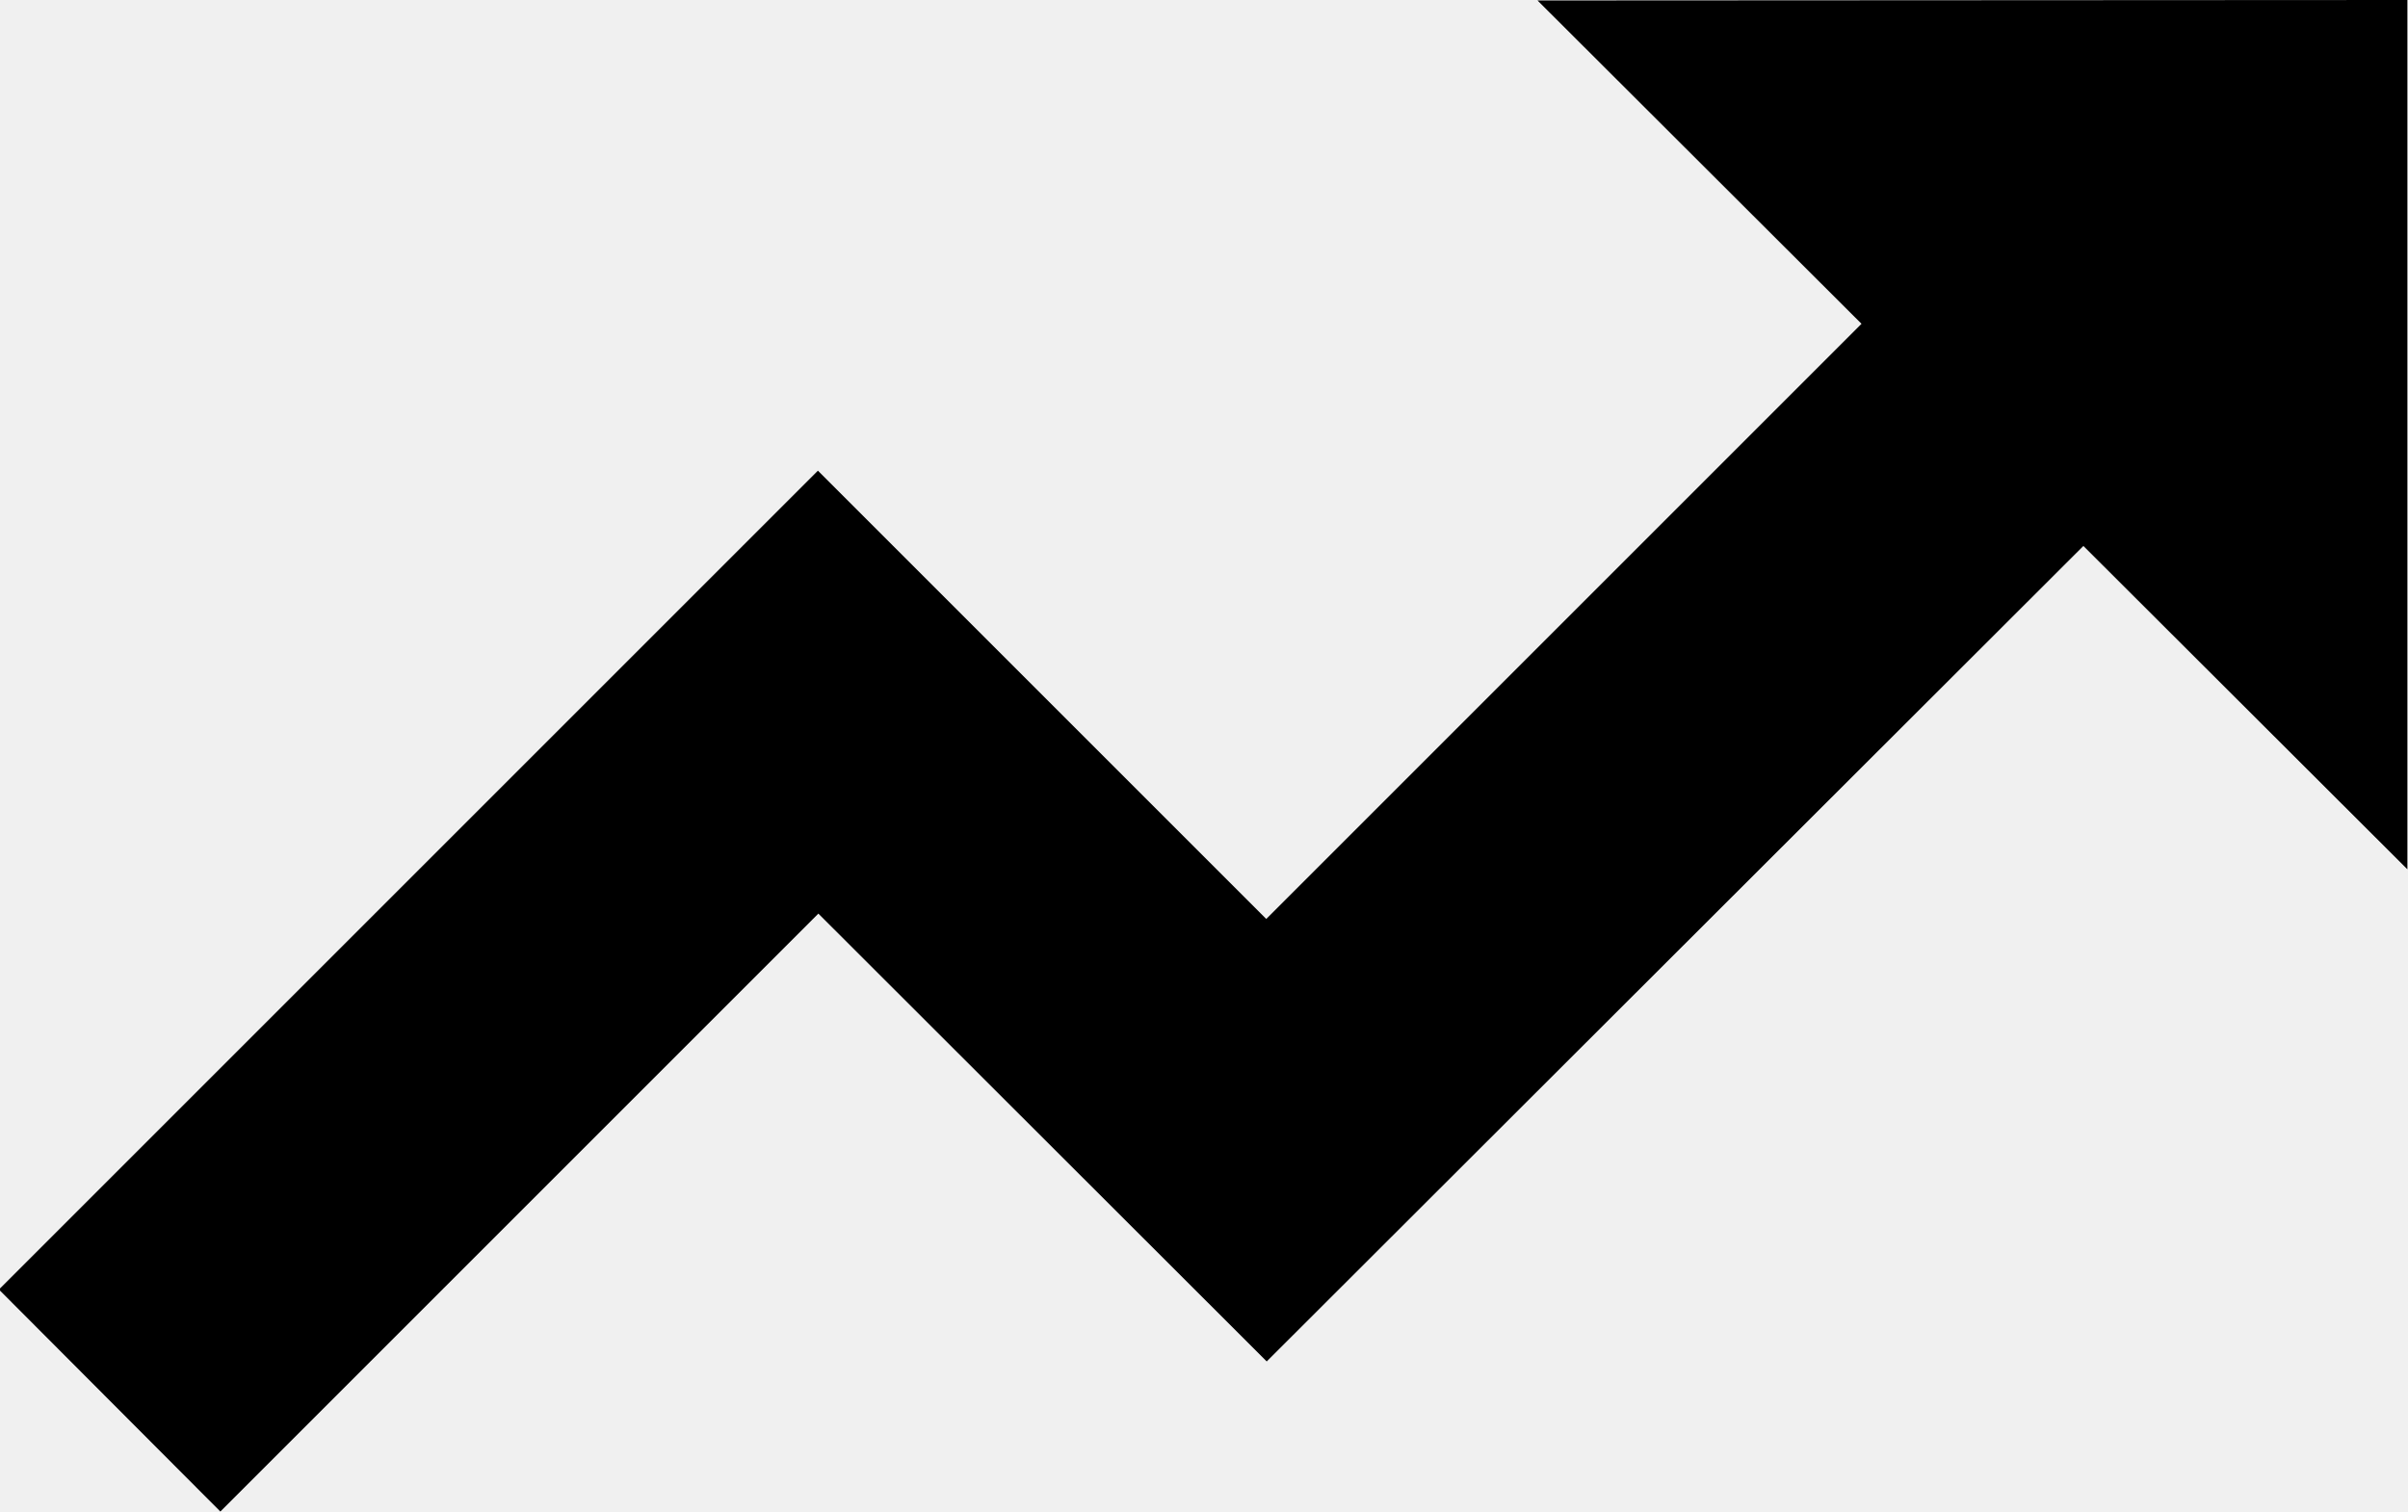
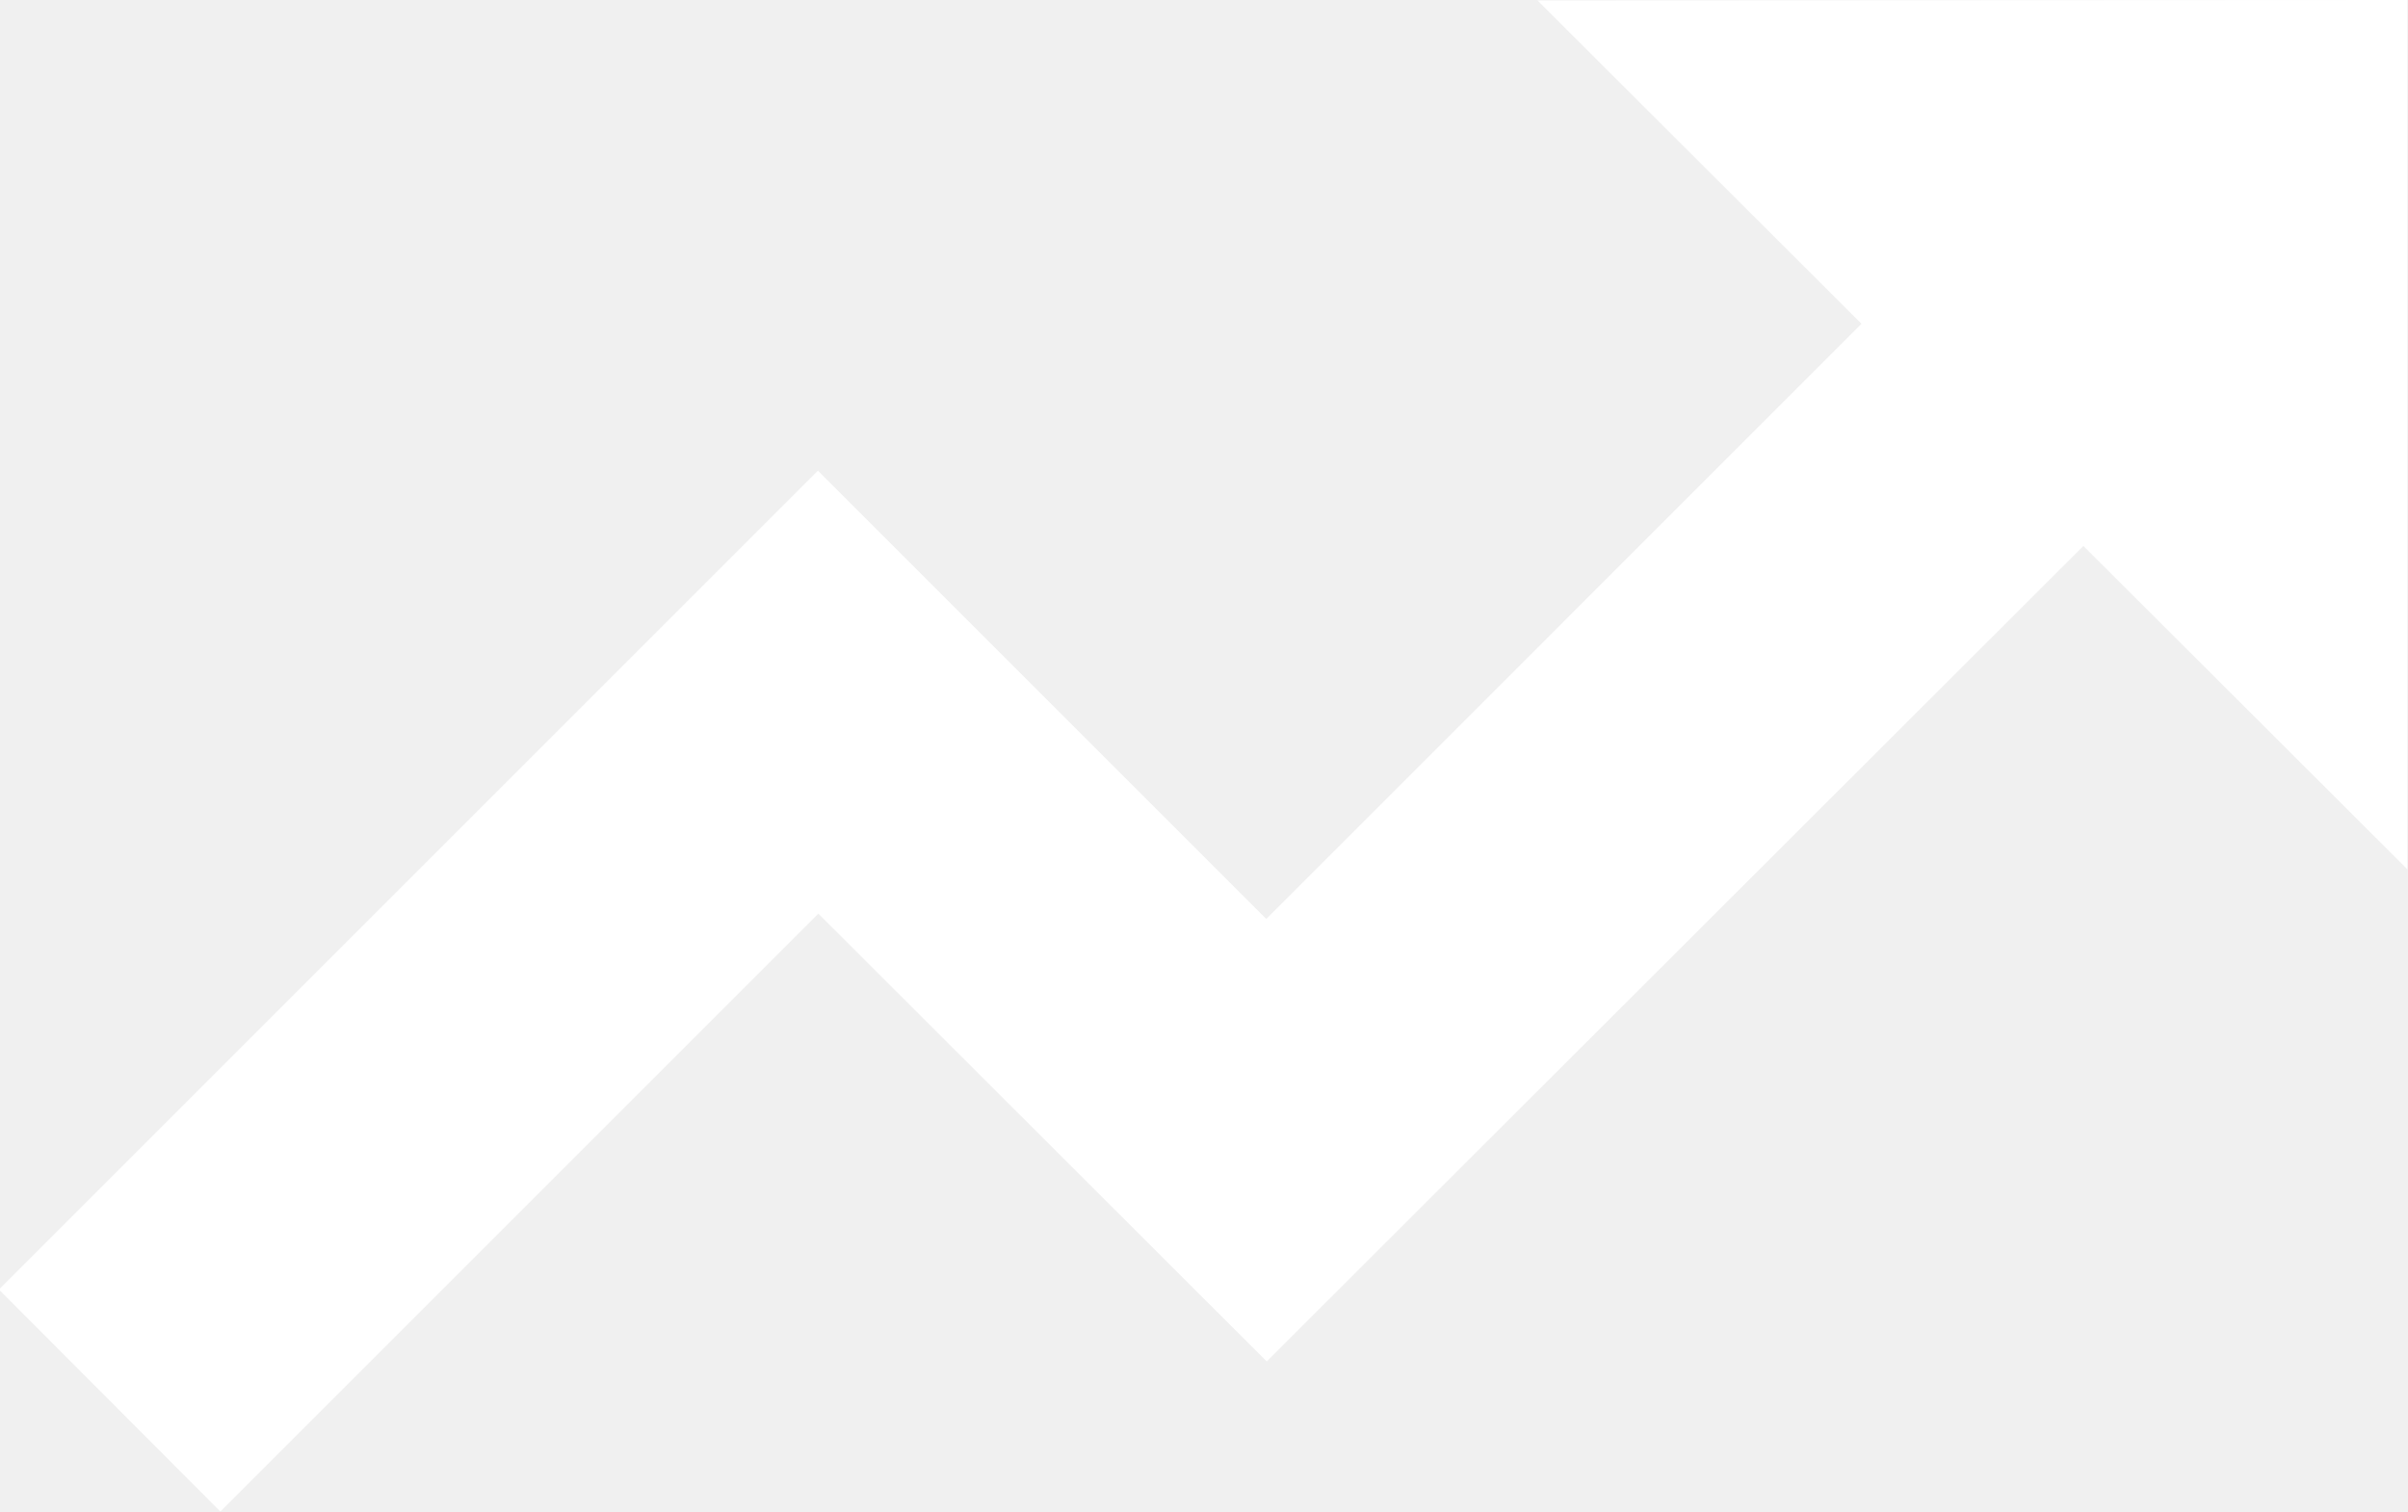
<svg xmlns="http://www.w3.org/2000/svg" height="9.856" viewBox="0 0 15.704 9.856" width="15.704">
-   <path d="m529-488.59v5.67l-2.113-2.109-5.326 5.319-2.924-2.921-3.9 3.9-1.444-1.448 5.341-5.341 2.924 2.924 3.882-3.882-2.113-2.109z" fill="currentColor" transform="translate(-513.3 488.59)" />
+   <path d="m529-488.59v5.67l-2.113-2.109-5.326 5.319-2.924-2.921-3.9 3.9-1.444-1.448 5.341-5.341 2.924 2.924 3.882-3.882-2.113-2.109z" fill="#fff" transform="translate(-513.3 488.59)" />
</svg>
